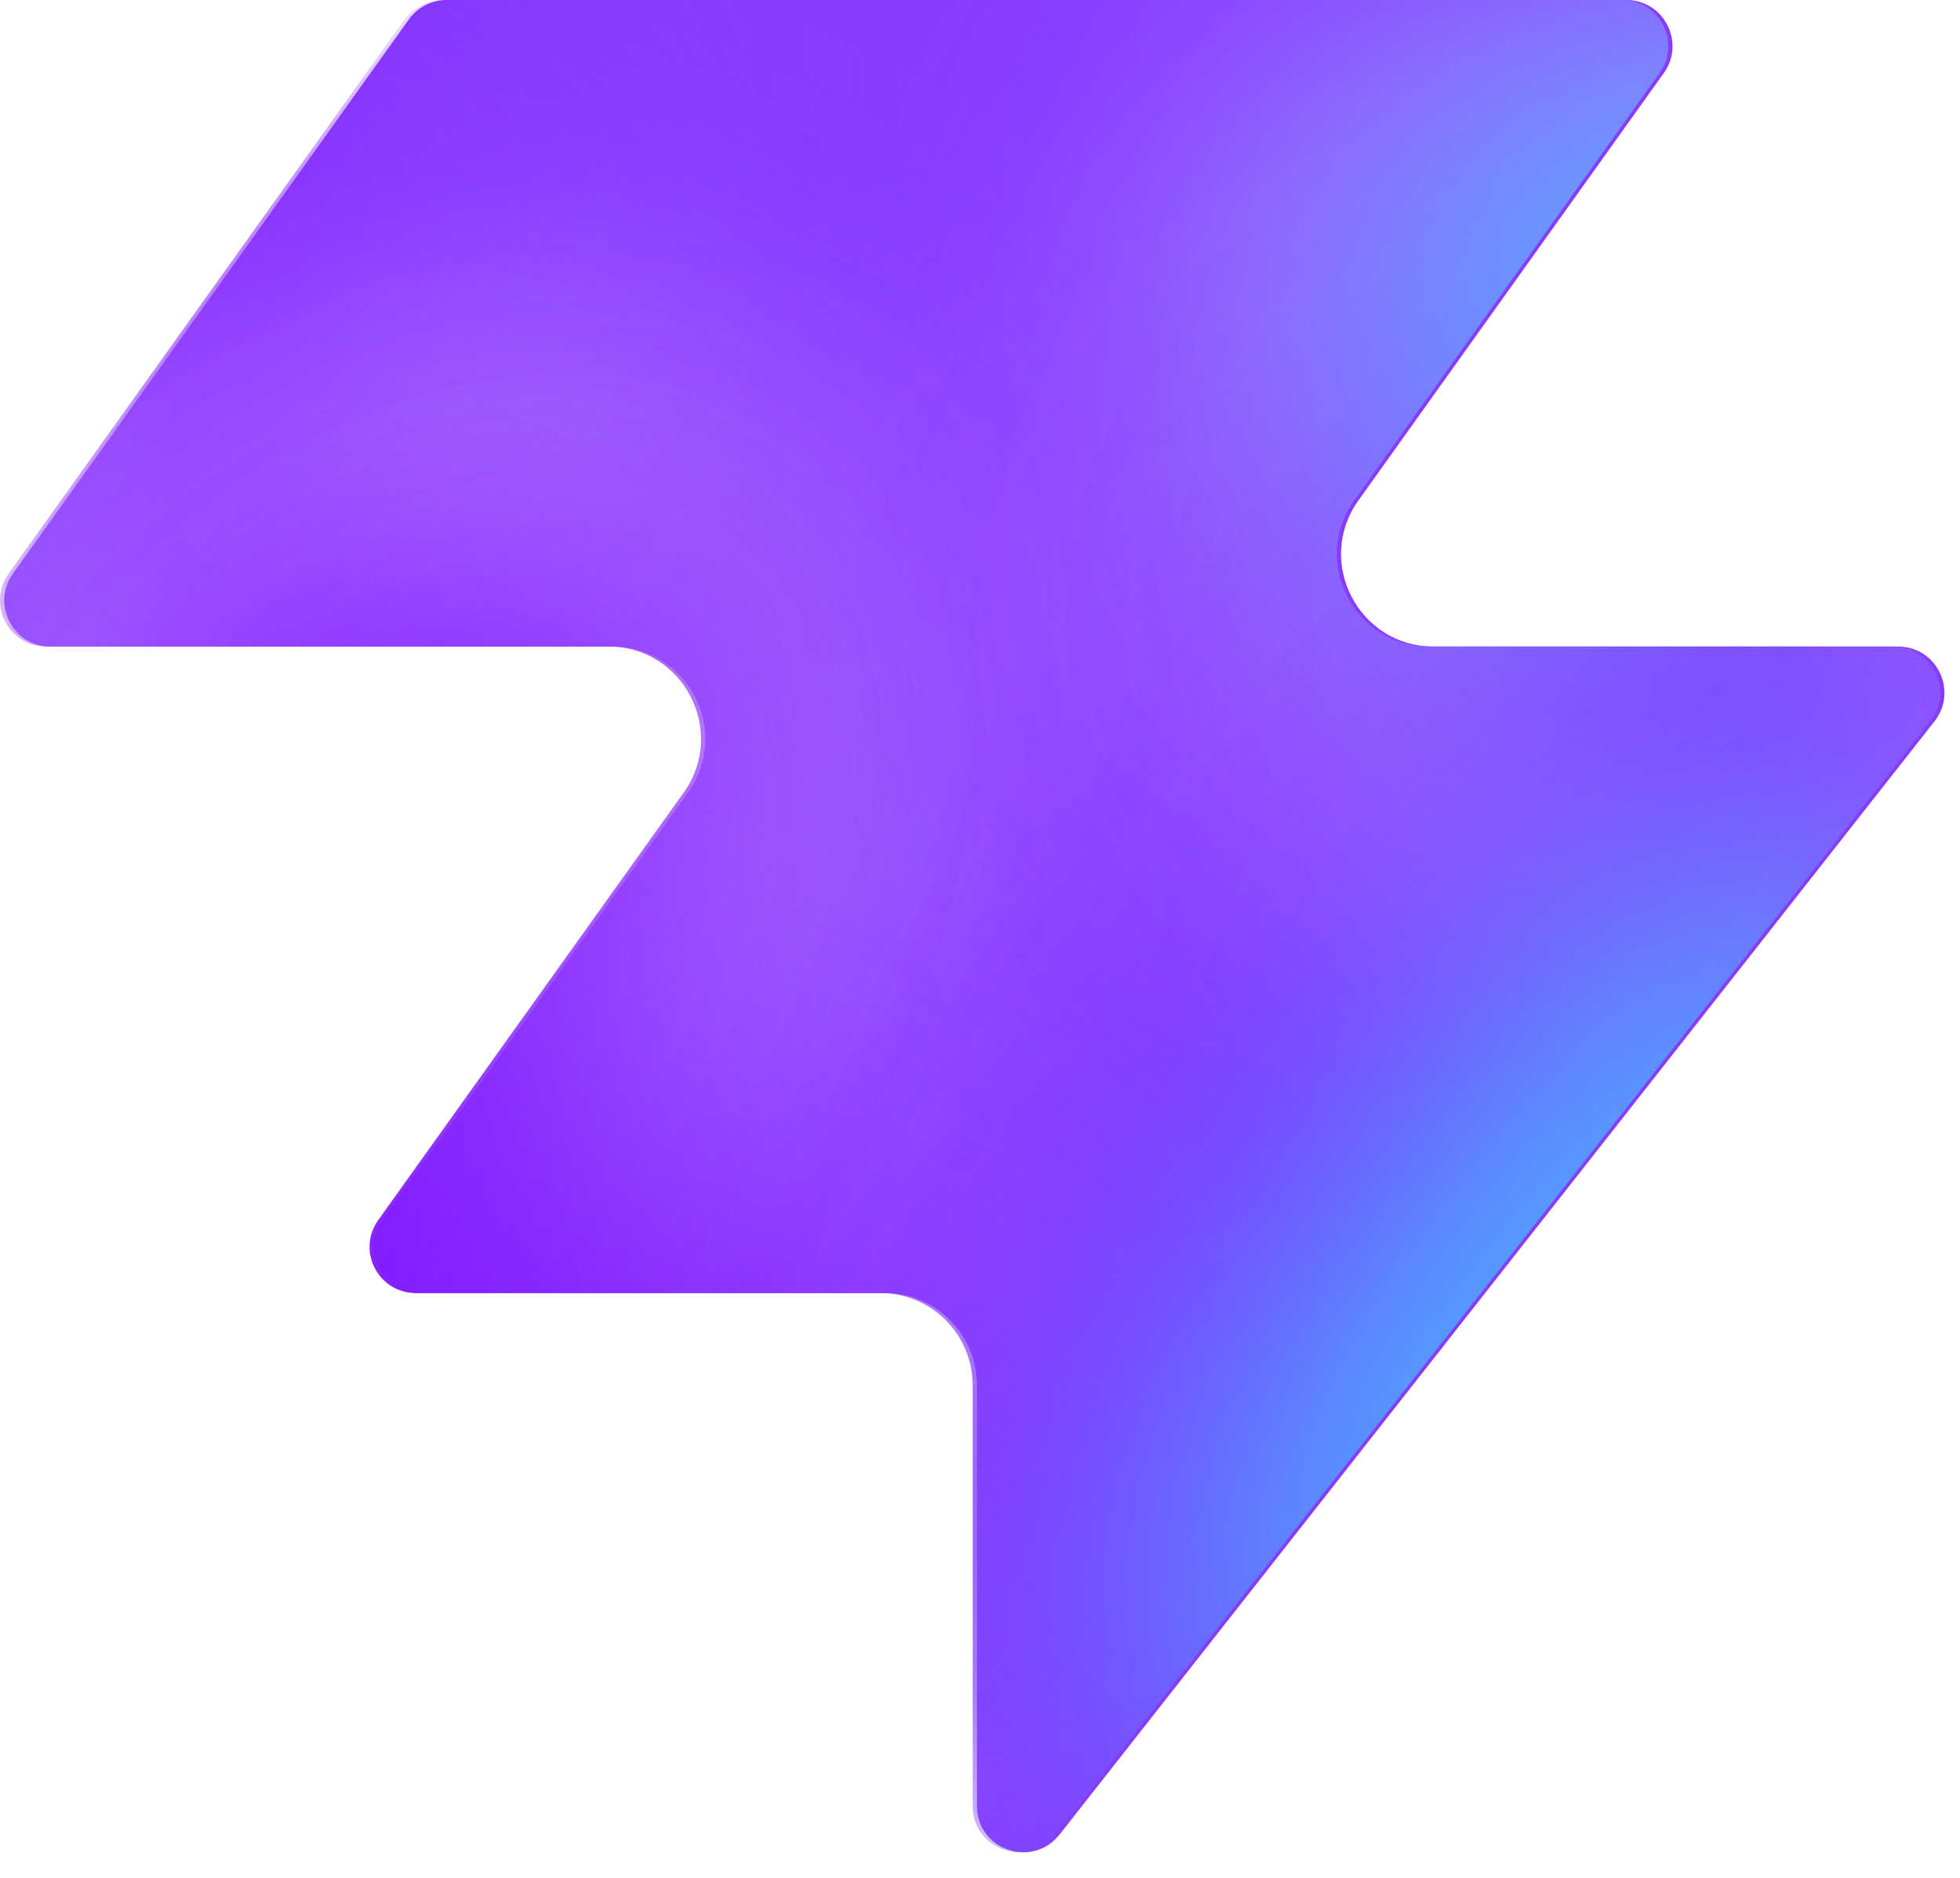
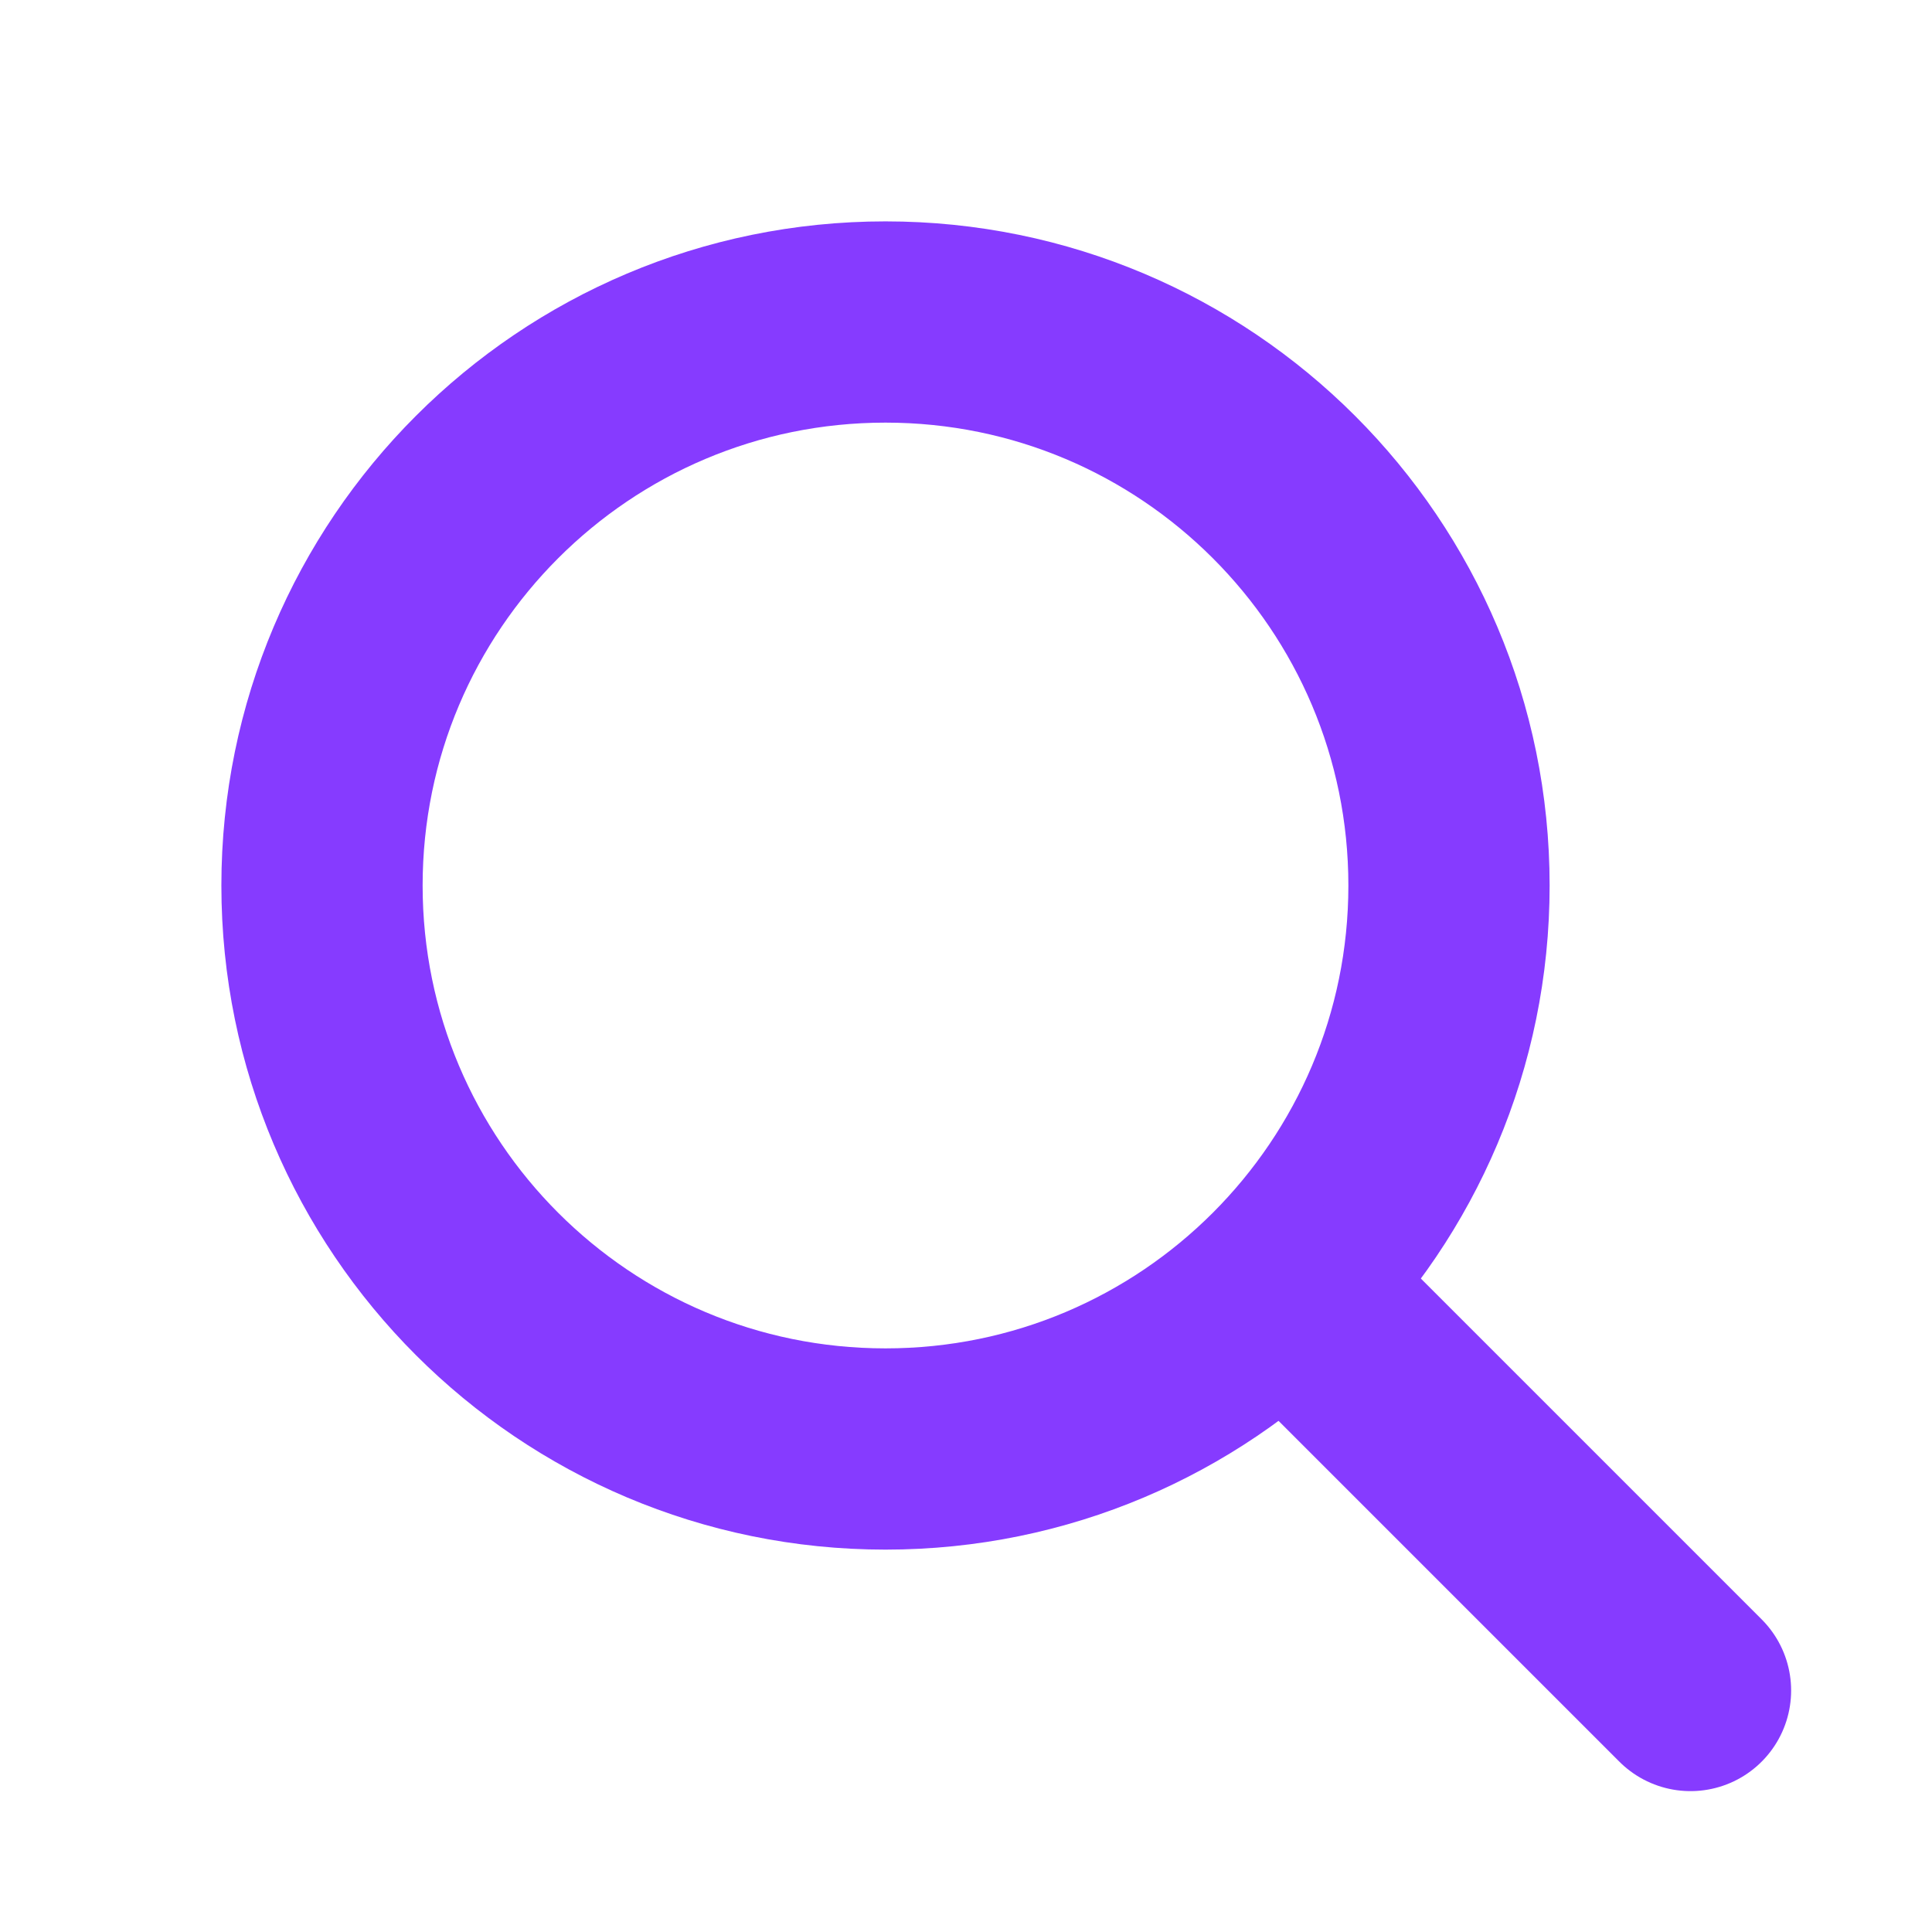
- <svg xmlns="http://www.w3.org/2000/svg" width="48" height="46" fill="none" viewBox="0 0 48 46">
-   <path fill="#863bff" d="M25.946 44.938c-.664.845-2.021.375-2.021-.698V33.937a2.26 2.26 0 0 0-2.262-2.262H10.287c-.92 0-1.456-1.04-.92-1.788l7.48-10.471c1.07-1.497 0-3.578-1.842-3.578H1.237c-.92 0-1.456-1.04-.92-1.788L10.013.474c.214-.297.556-.474.92-.474h28.894c.92 0 1.456 1.04.92 1.788l-7.48 10.471c-1.07 1.498 0 3.579 1.842 3.579h11.377c.943 0 1.473 1.088.89 1.83L25.947 44.94z" style="fill:#863bff;fill:color(display-p3 .525 .23 1);fill-opacity:1" />
-   <mask id="a" width="48" height="46" x="0" y="0" maskUnits="userSpaceOnUse" style="mask-type:alpha">
-     <path fill="#000" d="M25.842 44.938c-.664.844-2.021.375-2.021-.698V33.937a2.26 2.26 0 0 0-2.262-2.262H10.183c-.92 0-1.456-1.04-.92-1.788l7.48-10.471c1.07-1.498 0-3.579-1.842-3.579H1.133c-.92 0-1.456-1.04-.92-1.787L9.91.473c.214-.297.556-.474.92-.474h28.894c.92 0 1.456 1.04.92 1.788l-7.48 10.471c-1.07 1.498 0 3.578 1.842 3.578h11.377c.943 0 1.473 1.088.89 1.832L25.843 44.94z" style="fill:#000;fill-opacity:1" />
-   </mask>
-   <g mask="url(#a)">
-     <g filter="url(#b)">
-       <ellipse cx="5.508" cy="14.704" fill="#ede6ff" rx="5.508" ry="14.704" style="fill:#ede6ff;fill:color(display-p3 .927 .903 1);fill-opacity:1" transform="matrix(.00324 1 1 -.00324 -4.47 31.516)" />
-     </g>
-     <g filter="url(#c)">
-       <ellipse cx="10.399" cy="29.851" fill="#ede6ff" rx="10.399" ry="29.851" style="fill:#ede6ff;fill:color(display-p3 .927 .903 1);fill-opacity:1" transform="matrix(.00324 1 1 -.00324 -39.328 7.883)" />
-     </g>
-     <g filter="url(#d)">
-       <ellipse cx="5.508" cy="30.487" fill="#7e14ff" rx="5.508" ry="30.487" style="fill:#7e14ff;fill:color(display-p3 .492 .077 1);fill-opacity:1" transform="rotate(89.814 -25.913 -14.639)scale(1 -1)" />
-     </g>
-     <g filter="url(#e)">
-       <ellipse cx="5.508" cy="30.599" fill="#7e14ff" rx="5.508" ry="30.599" style="fill:#7e14ff;fill:color(display-p3 .492 .077 1);fill-opacity:1" transform="rotate(89.814 -32.644 -3.334)scale(1 -1)" />
-     </g>
-     <g filter="url(#f)">
-       <ellipse cx="5.508" cy="30.599" fill="#7e14ff" rx="5.508" ry="30.599" style="fill:#7e14ff;fill:color(display-p3 .492 .077 1);fill-opacity:1" transform="matrix(.00324 1 1 -.00324 -34.34 30.47)" />
-     </g>
-     <g filter="url(#g)">
-       <ellipse cx="14.072" cy="22.078" fill="#ede6ff" rx="14.072" ry="22.078" style="fill:#ede6ff;fill:color(display-p3 .927 .903 1);fill-opacity:1" transform="rotate(93.35 24.506 48.493)scale(-1 1)" />
-     </g>
-     <g filter="url(#h)">
-       <ellipse cx="3.47" cy="21.501" fill="#7e14ff" rx="3.47" ry="21.501" style="fill:#7e14ff;fill:color(display-p3 .492 .077 1);fill-opacity:1" transform="rotate(89.009 28.708 47.59)scale(-1 1)" />
-     </g>
-     <g filter="url(#i)">
-       <ellipse cx="3.47" cy="21.501" fill="#7e14ff" rx="3.47" ry="21.501" style="fill:#7e14ff;fill:color(display-p3 .492 .077 1);fill-opacity:1" transform="rotate(89.009 28.708 47.59)scale(-1 1)" />
-     </g>
-     <g filter="url(#j)">
-       <ellipse cx=".387" cy="8.972" fill="#7e14ff" rx="4.407" ry="29.108" style="fill:#7e14ff;fill:color(display-p3 .492 .077 1);fill-opacity:1" transform="rotate(39.51 .387 8.972)" />
-     </g>
-     <g filter="url(#k)">
-       <ellipse cx="47.523" cy="-6.092" fill="#7e14ff" rx="4.407" ry="29.108" style="fill:#7e14ff;fill:color(display-p3 .492 .077 1);fill-opacity:1" transform="rotate(37.892 47.523 -6.092)" />
-     </g>
-     <g filter="url(#l)">
-       <ellipse cx="41.412" cy="6.333" fill="#47bfff" rx="5.971" ry="9.665" style="fill:#47bfff;fill:color(display-p3 .28 .748 1);fill-opacity:1" transform="rotate(37.892 41.412 6.333)" />
-     </g>
-     <g filter="url(#m)">
-       <ellipse cx="-1.879" cy="38.332" fill="#7e14ff" rx="4.407" ry="29.108" style="fill:#7e14ff;fill:color(display-p3 .492 .077 1);fill-opacity:1" transform="rotate(37.892 -1.88 38.332)" />
-     </g>
-     <g filter="url(#n)">
-       <ellipse cx="-1.879" cy="38.332" fill="#7e14ff" rx="4.407" ry="29.108" style="fill:#7e14ff;fill:color(display-p3 .492 .077 1);fill-opacity:1" transform="rotate(37.892 -1.88 38.332)" />
-     </g>
-     <g filter="url(#o)">
-       <ellipse cx="35.651" cy="29.907" fill="#7e14ff" rx="4.407" ry="29.108" style="fill:#7e14ff;fill:color(display-p3 .492 .077 1);fill-opacity:1" transform="rotate(37.892 35.651 29.907)" />
-     </g>
-     <g filter="url(#p)">
-       <ellipse cx="38.418" cy="32.4" fill="#47bfff" rx="5.971" ry="15.297" style="fill:#47bfff;fill:color(display-p3 .28 .748 1);fill-opacity:1" transform="rotate(37.892 38.418 32.4)" />
-     </g>
-   </g>
-   <defs>
-     <filter id="b" width="60.045" height="41.654" x="-19.77" y="16.149" color-interpolation-filters="sRGB" filterUnits="userSpaceOnUse">
-       <feFlood flood-opacity="0" result="BackgroundImageFix" />
-       <feBlend in="SourceGraphic" in2="BackgroundImageFix" result="shape" />
-       <feGaussianBlur result="effect1_foregroundBlur_2002_17158" stdDeviation="7.659" />
-     </filter>
-     <filter id="c" width="90.34" height="51.437" x="-54.613" y="-7.533" color-interpolation-filters="sRGB" filterUnits="userSpaceOnUse">
-       <feFlood flood-opacity="0" result="BackgroundImageFix" />
-       <feBlend in="SourceGraphic" in2="BackgroundImageFix" result="shape" />
-       <feGaussianBlur result="effect1_foregroundBlur_2002_17158" stdDeviation="7.659" />
-     </filter>
-     <filter id="d" width="79.355" height="29.4" x="-49.64" y="2.03" color-interpolation-filters="sRGB" filterUnits="userSpaceOnUse">
-       <feFlood flood-opacity="0" result="BackgroundImageFix" />
-       <feBlend in="SourceGraphic" in2="BackgroundImageFix" result="shape" />
-       <feGaussianBlur result="effect1_foregroundBlur_2002_17158" stdDeviation="4.596" />
-     </filter>
-     <filter id="e" width="79.579" height="29.4" x="-45.045" y="20.029" color-interpolation-filters="sRGB" filterUnits="userSpaceOnUse">
-       <feFlood flood-opacity="0" result="BackgroundImageFix" />
-       <feBlend in="SourceGraphic" in2="BackgroundImageFix" result="shape" />
-       <feGaussianBlur result="effect1_foregroundBlur_2002_17158" stdDeviation="4.596" />
-     </filter>
-     <filter id="f" width="79.579" height="29.4" x="-43.513" y="21.178" color-interpolation-filters="sRGB" filterUnits="userSpaceOnUse">
-       <feFlood flood-opacity="0" result="BackgroundImageFix" />
-       <feBlend in="SourceGraphic" in2="BackgroundImageFix" result="shape" />
-       <feGaussianBlur result="effect1_foregroundBlur_2002_17158" stdDeviation="4.596" />
-     </filter>
-     <filter id="g" width="74.749" height="58.852" x="15.756" y="-17.901" color-interpolation-filters="sRGB" filterUnits="userSpaceOnUse">
-       <feFlood flood-opacity="0" result="BackgroundImageFix" />
-       <feBlend in="SourceGraphic" in2="BackgroundImageFix" result="shape" />
-       <feGaussianBlur result="effect1_foregroundBlur_2002_17158" stdDeviation="7.659" />
-     </filter>
-     <filter id="h" width="61.377" height="25.362" x="23.548" y="2.284" color-interpolation-filters="sRGB" filterUnits="userSpaceOnUse">
-       <feFlood flood-opacity="0" result="BackgroundImageFix" />
-       <feBlend in="SourceGraphic" in2="BackgroundImageFix" result="shape" />
-       <feGaussianBlur result="effect1_foregroundBlur_2002_17158" stdDeviation="4.596" />
-     </filter>
-     <filter id="i" width="61.377" height="25.362" x="23.548" y="2.284" color-interpolation-filters="sRGB" filterUnits="userSpaceOnUse">
-       <feFlood flood-opacity="0" result="BackgroundImageFix" />
-       <feBlend in="SourceGraphic" in2="BackgroundImageFix" result="shape" />
-       <feGaussianBlur result="effect1_foregroundBlur_2002_17158" stdDeviation="4.596" />
-     </filter>
-     <filter id="j" width="56.045" height="63.649" x="-27.636" y="-22.853" color-interpolation-filters="sRGB" filterUnits="userSpaceOnUse">
-       <feFlood flood-opacity="0" result="BackgroundImageFix" />
-       <feBlend in="SourceGraphic" in2="BackgroundImageFix" result="shape" />
-       <feGaussianBlur result="effect1_foregroundBlur_2002_17158" stdDeviation="4.596" />
-     </filter>
-     <filter id="k" width="54.814" height="64.646" x="20.116" y="-38.415" color-interpolation-filters="sRGB" filterUnits="userSpaceOnUse">
-       <feFlood flood-opacity="0" result="BackgroundImageFix" />
-       <feBlend in="SourceGraphic" in2="BackgroundImageFix" result="shape" />
-       <feGaussianBlur result="effect1_foregroundBlur_2002_17158" stdDeviation="4.596" />
-     </filter>
-     <filter id="l" width="33.541" height="35.313" x="24.641" y="-11.323" color-interpolation-filters="sRGB" filterUnits="userSpaceOnUse">
-       <feFlood flood-opacity="0" result="BackgroundImageFix" />
-       <feBlend in="SourceGraphic" in2="BackgroundImageFix" result="shape" />
-       <feGaussianBlur result="effect1_foregroundBlur_2002_17158" stdDeviation="4.596" />
-     </filter>
-     <filter id="m" width="54.814" height="64.646" x="-29.286" y="6.009" color-interpolation-filters="sRGB" filterUnits="userSpaceOnUse">
-       <feFlood flood-opacity="0" result="BackgroundImageFix" />
-       <feBlend in="SourceGraphic" in2="BackgroundImageFix" result="shape" />
-       <feGaussianBlur result="effect1_foregroundBlur_2002_17158" stdDeviation="4.596" />
-     </filter>
-     <filter id="n" width="54.814" height="64.646" x="-29.286" y="6.009" color-interpolation-filters="sRGB" filterUnits="userSpaceOnUse">
-       <feFlood flood-opacity="0" result="BackgroundImageFix" />
-       <feBlend in="SourceGraphic" in2="BackgroundImageFix" result="shape" />
-       <feGaussianBlur result="effect1_foregroundBlur_2002_17158" stdDeviation="4.596" />
-     </filter>
-     <filter id="o" width="54.814" height="64.646" x="8.244" y="-2.416" color-interpolation-filters="sRGB" filterUnits="userSpaceOnUse">
-       <feFlood flood-opacity="0" result="BackgroundImageFix" />
-       <feBlend in="SourceGraphic" in2="BackgroundImageFix" result="shape" />
-       <feGaussianBlur result="effect1_foregroundBlur_2002_17158" stdDeviation="4.596" />
-     </filter>
-     <filter id="p" width="39.409" height="43.623" x="18.713" y="10.588" color-interpolation-filters="sRGB" filterUnits="userSpaceOnUse">
-       <feFlood flood-opacity="0" result="BackgroundImageFix" />
-       <feBlend in="SourceGraphic" in2="BackgroundImageFix" result="shape" />
-       <feGaussianBlur result="effect1_foregroundBlur_2002_17158" stdDeviation="4.596" />
-     </filter>
-   </defs>
+ <svg xmlns="http://www.w3.org/2000/svg" viewBox="0 0 24 24" width="24" height="24" fill="none">
+   <circle cx="11" cy="11" r="7" stroke="#863bff" stroke-width="2.5" />
+   <line x1="16.2" y1="16.2" x2="21" y2="21" stroke="#863bff" stroke-width="2.5" stroke-linecap="round" />
</svg>
